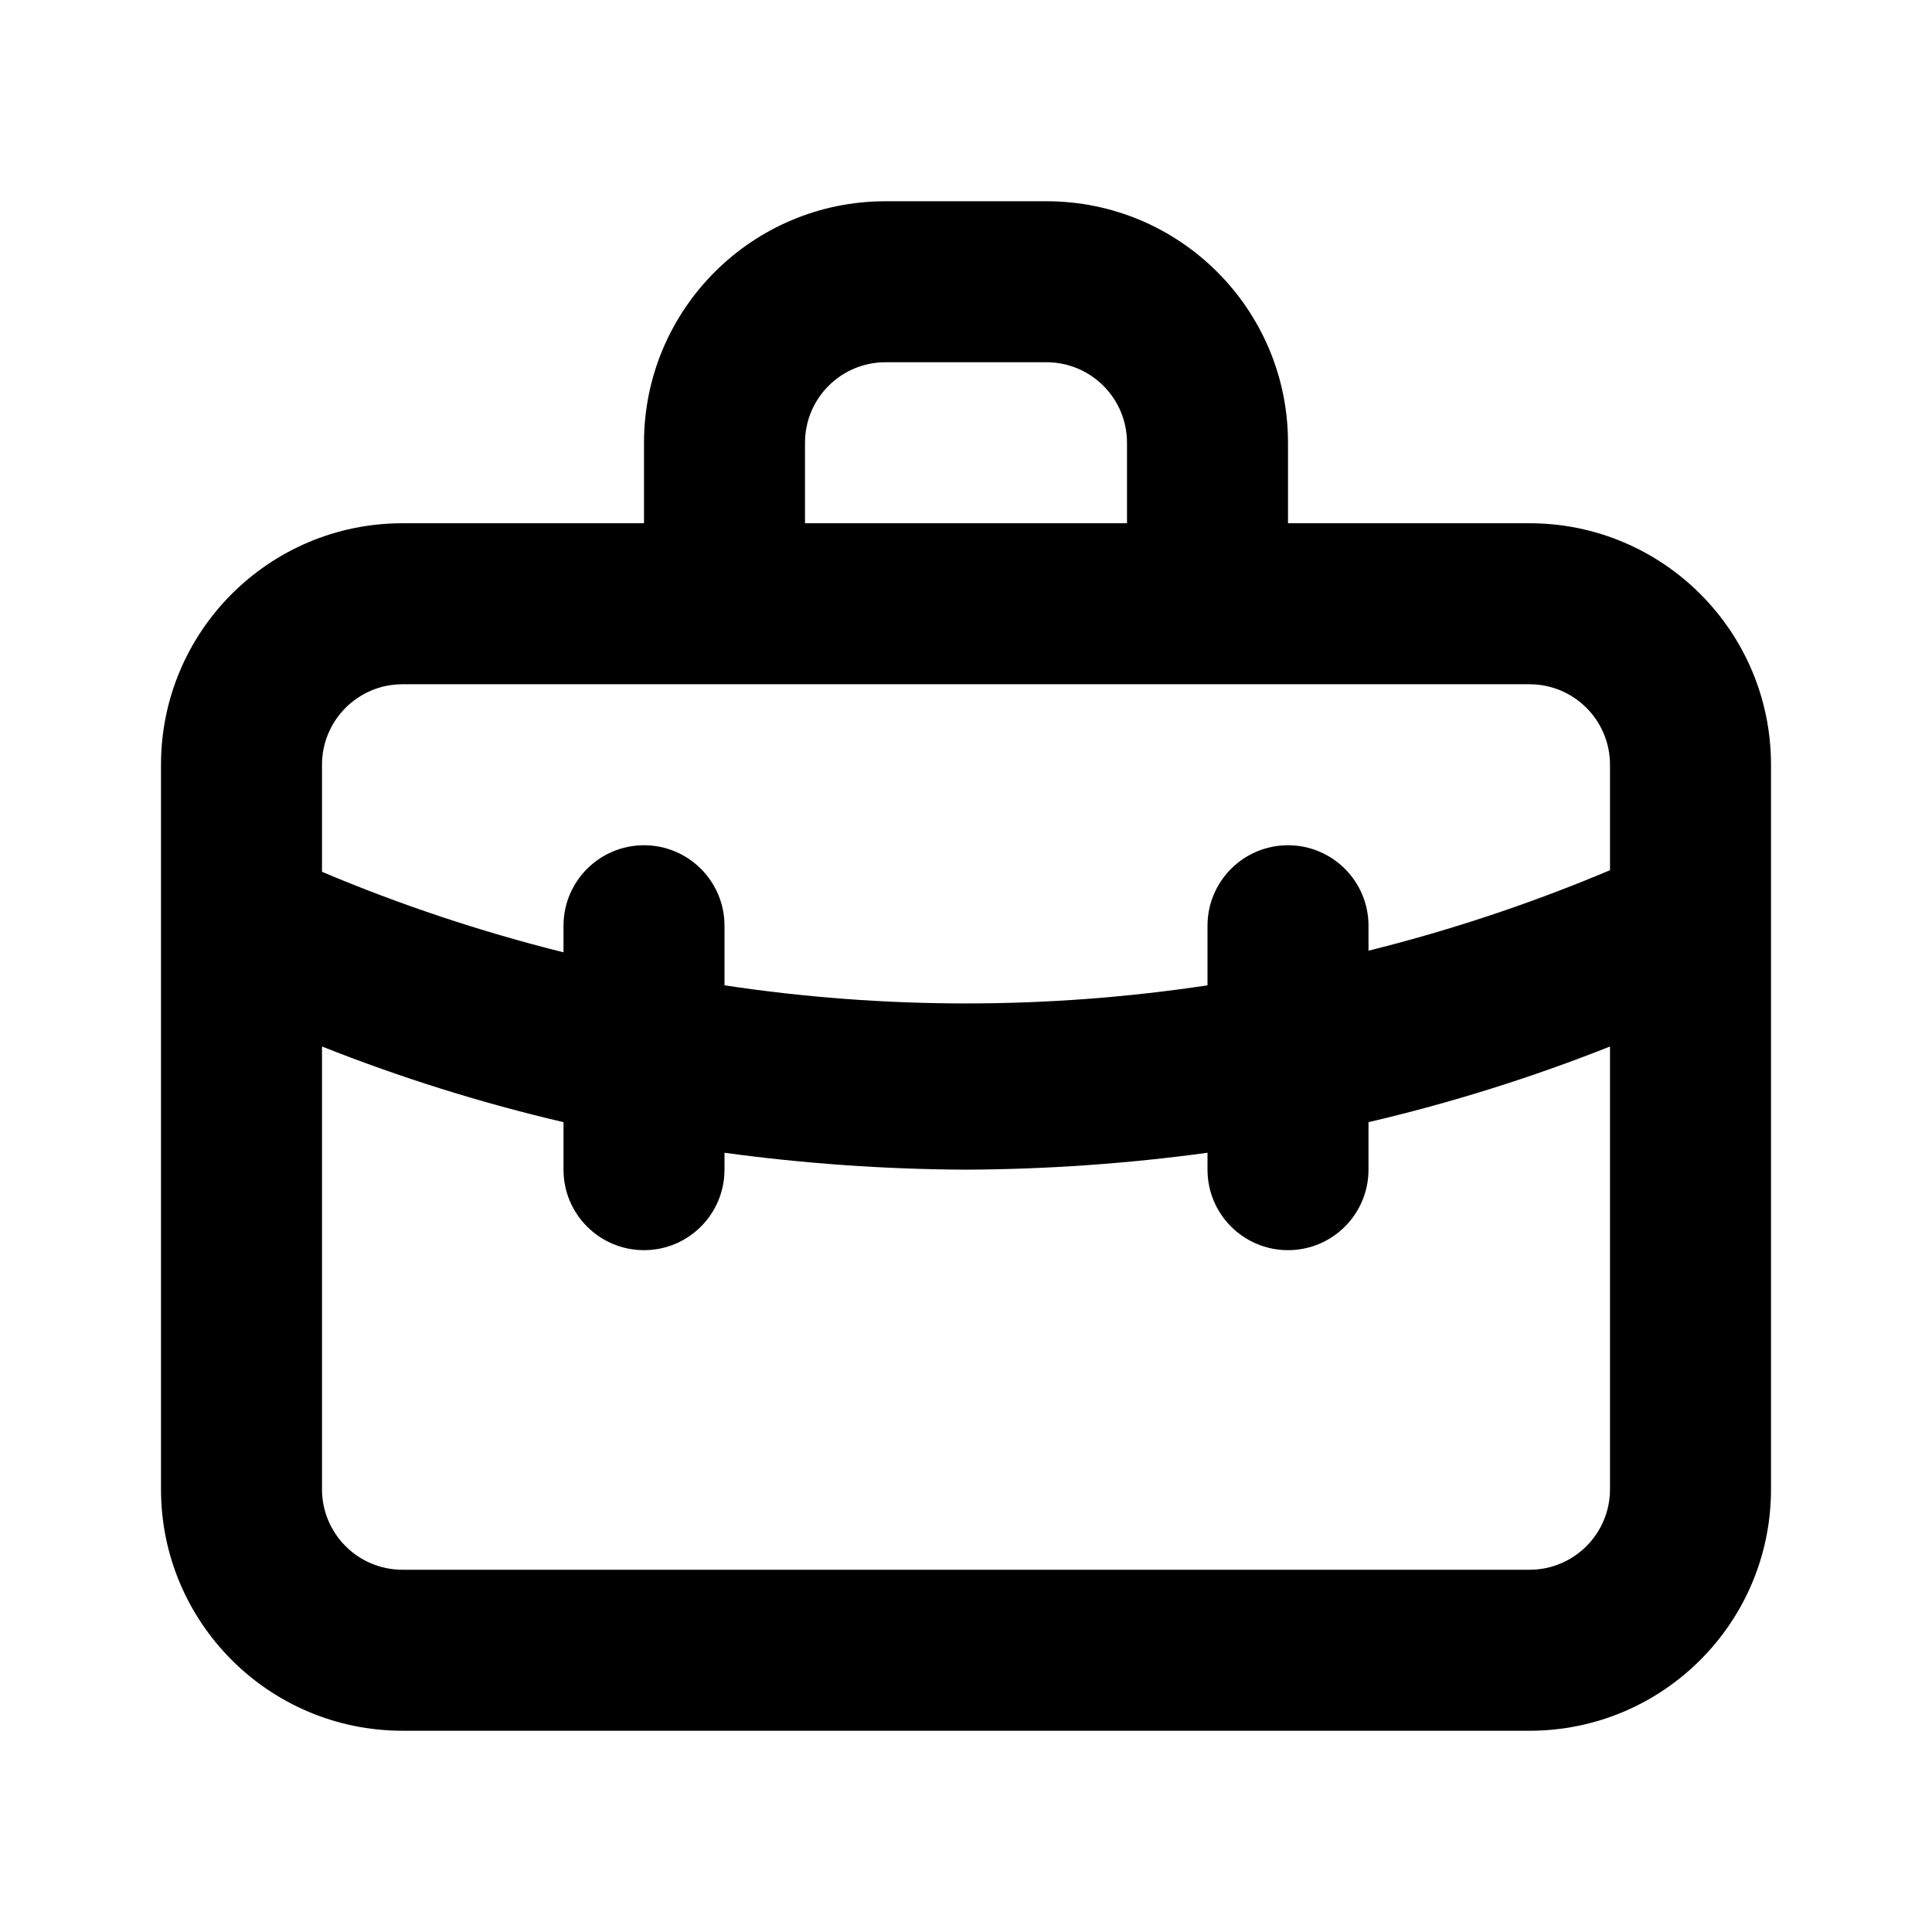
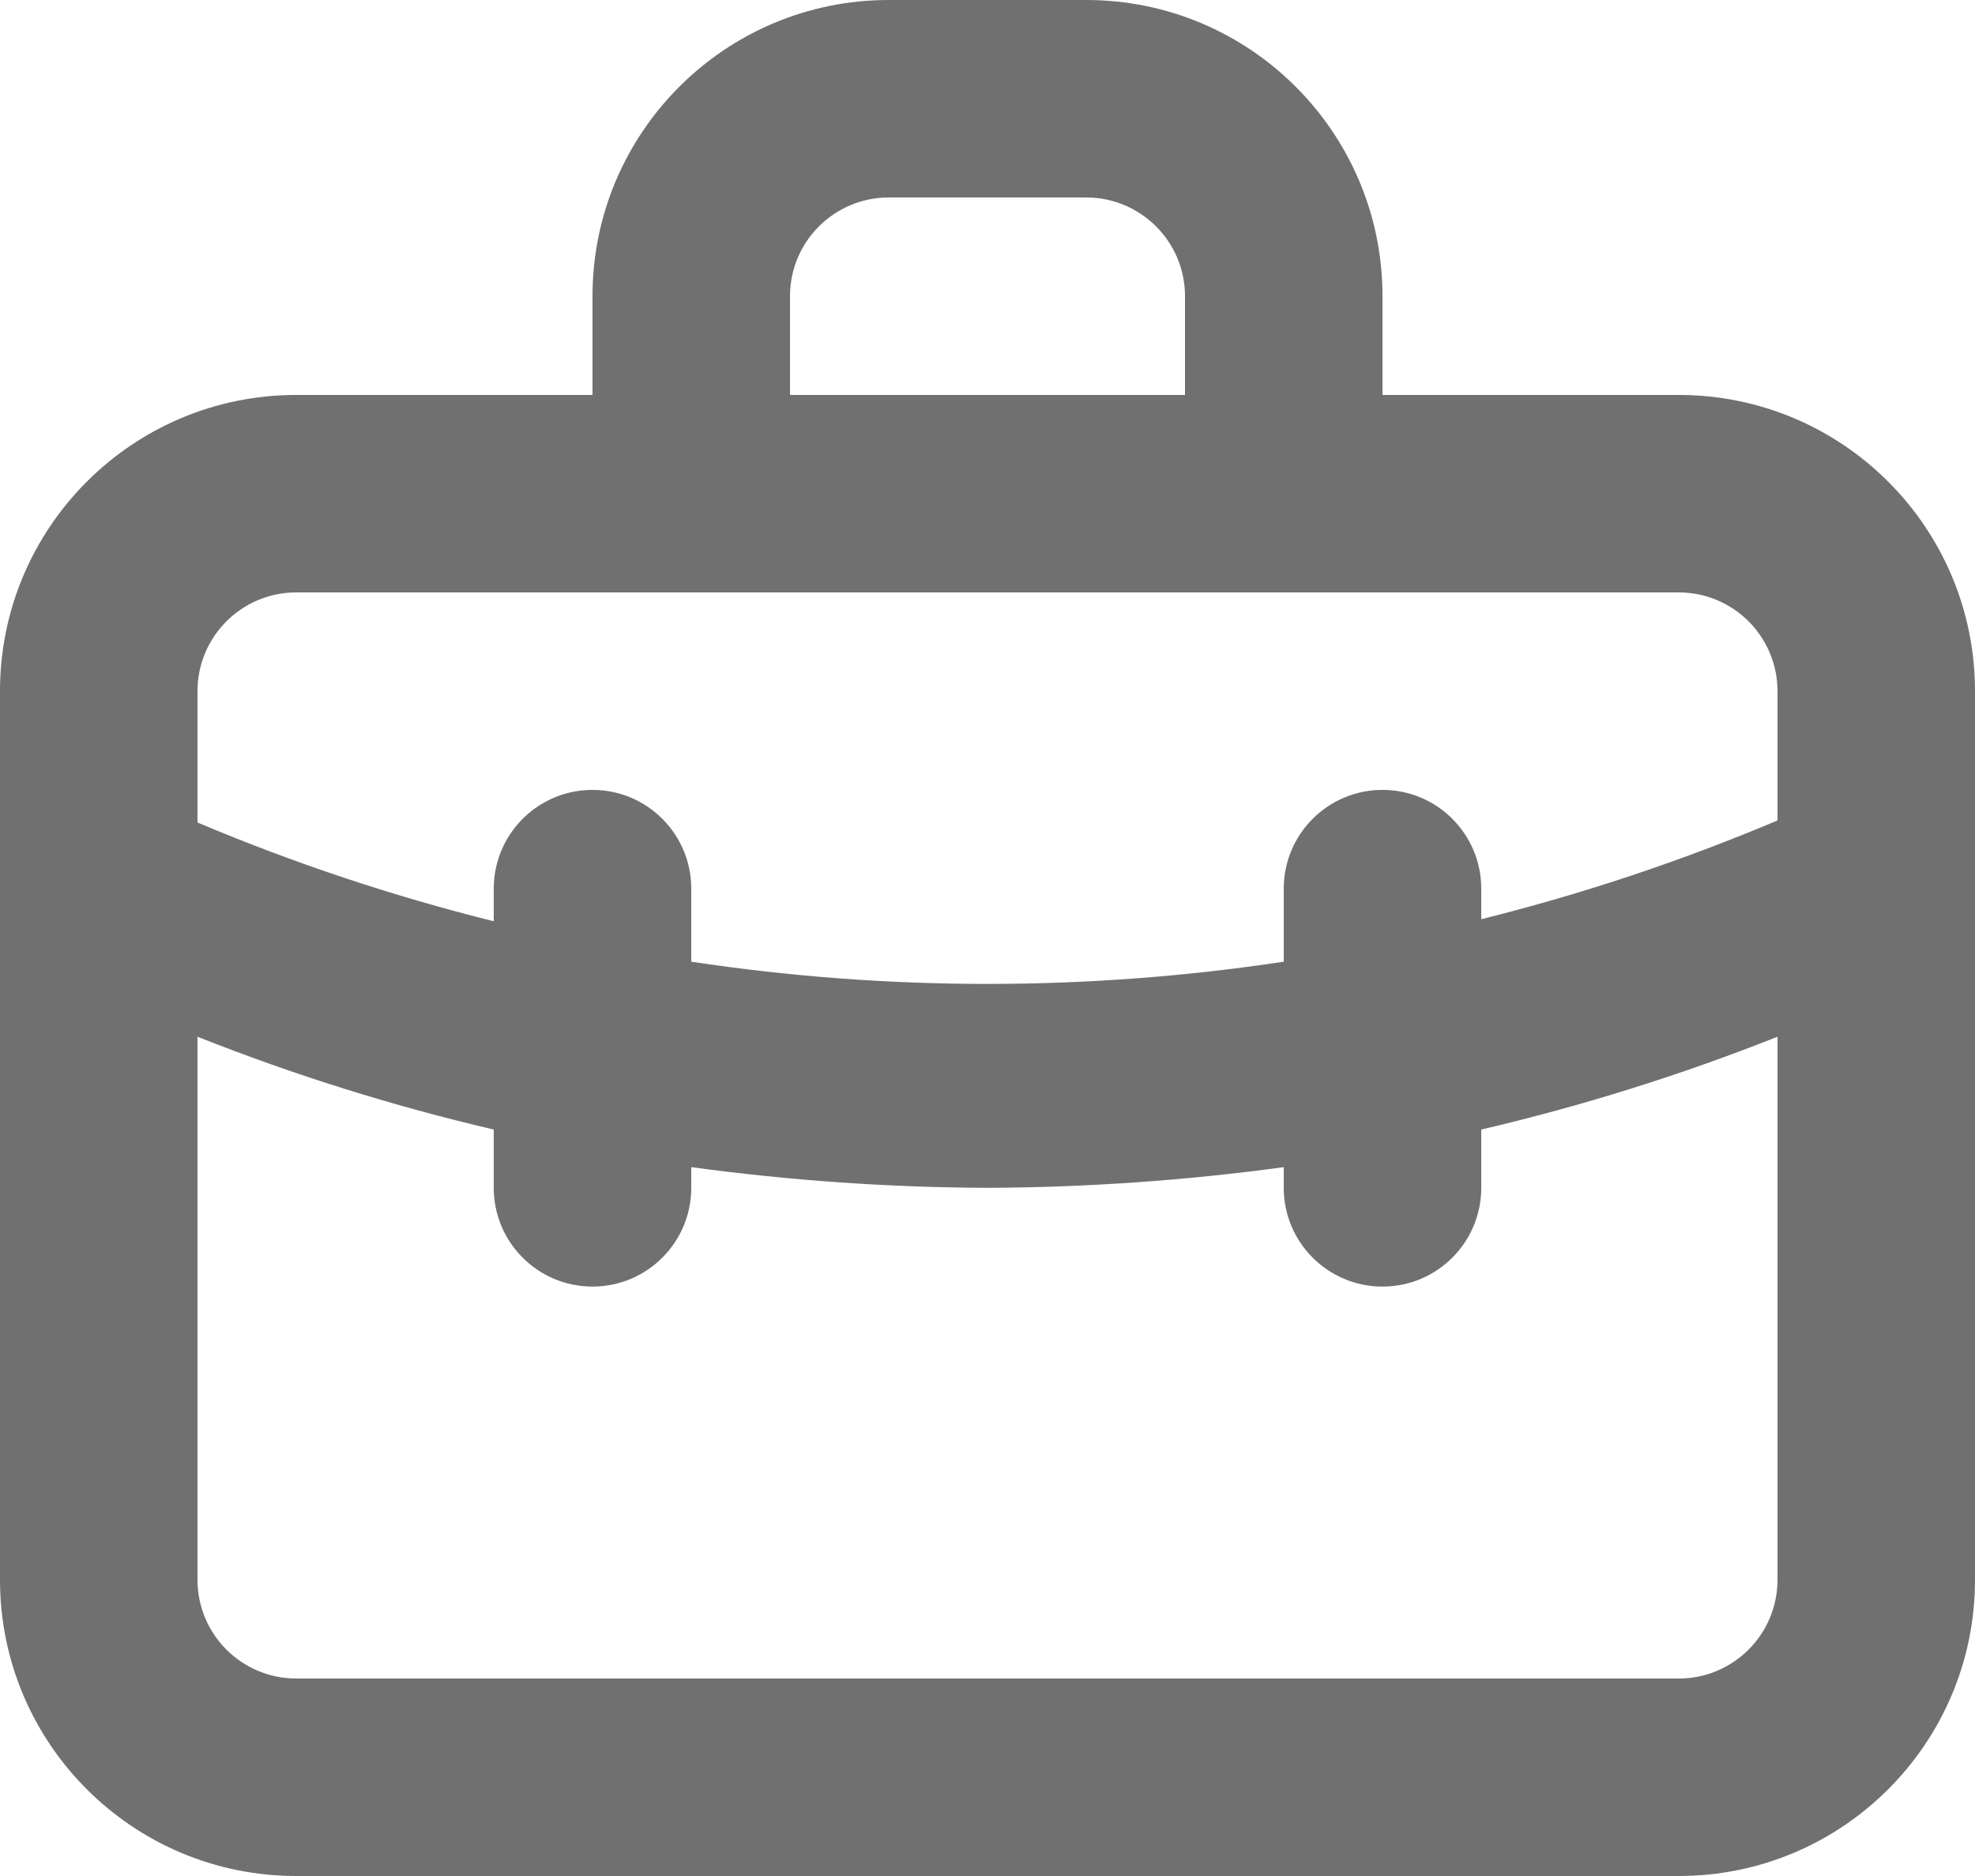
- <svg xmlns="http://www.w3.org/2000/svg" viewBox="0 0 24 24">
-   <path d="M19,6.5H16v-1a3,3,0,0,0-3-3H11a3,3,0,0,0-3,3v1H5a3,3,0,0,0-3,3v9a3,3,0,0,0,3,3H19a3,3,0,0,0,3-3v-9A3,3,0,0,0,19,6.5Zm-9-1a1,1,0,0,1,1-1h2a1,1,0,0,1,1,1v1H10Zm10,13a1,1,0,0,1-1,1H5a1,1,0,0,1-1-1V13a21.27,21.27,0,0,0,3,.94v.59a1,1,0,0,0,2,0v-.21a23,23,0,0,0,3,.21,23,23,0,0,0,3-.21v.21a1,1,0,0,0,2,0v-.59A21.27,21.27,0,0,0,20,13Zm0-7.69a20.39,20.39,0,0,1-3,1V11.5a1,1,0,0,0-2,0v.74a20.11,20.11,0,0,1-6,0V11.5a1,1,0,0,0-2,0v.33a20.39,20.39,0,0,1-3-1V9.5a1,1,0,0,1,1-1H19a1,1,0,0,1,1,1Z" />
+ <svg xmlns="http://www.w3.org/2000/svg" width="25" height="23.75" viewBox="0 0 25 23.75">
+   <defs>
+     <style>
+       .cls-1 {
+         fill: #707070;
+       }
+     </style>
+   </defs>
+   <path id="briefcase-alt" class="cls-1" d="M23.25,7.5H19.5V6.25A3.75,3.75,0,0,0,15.75,2.5h-2.5A3.75,3.75,0,0,0,9.5,6.25V7.5H5.75A3.75,3.75,0,0,0,2,11.25V22.5a3.75,3.75,0,0,0,3.75,3.75h17.5A3.75,3.75,0,0,0,27,22.5V11.25A3.75,3.75,0,0,0,23.25,7.5ZM12,6.25A1.25,1.25,0,0,1,13.25,5h2.5A1.25,1.25,0,0,1,17,6.25V7.5H12ZM24.5,22.5a1.25,1.25,0,0,1-1.25,1.25H5.75A1.25,1.25,0,0,1,4.5,22.5V15.625A26.588,26.588,0,0,0,8.25,16.8v.738a1.25,1.25,0,0,0,2.5,0v-.262a28.75,28.75,0,0,0,3.75.262,28.75,28.75,0,0,0,3.75-.262v.262a1.25,1.25,0,1,0,2.5,0V16.8a26.587,26.587,0,0,0,3.75-1.175Zm0-9.613a25.488,25.488,0,0,1-3.75,1.25V13.75a1.25,1.25,0,0,0-2.5,0v.925a25.137,25.137,0,0,1-7.5,0V13.75a1.25,1.25,0,0,0-2.5,0v.413a25.488,25.488,0,0,1-3.75-1.25V11.25A1.25,1.25,0,0,1,5.75,10h17.5a1.25,1.25,0,0,1,1.25,1.25Z" transform="translate(-2 -2.5)" />
</svg>
